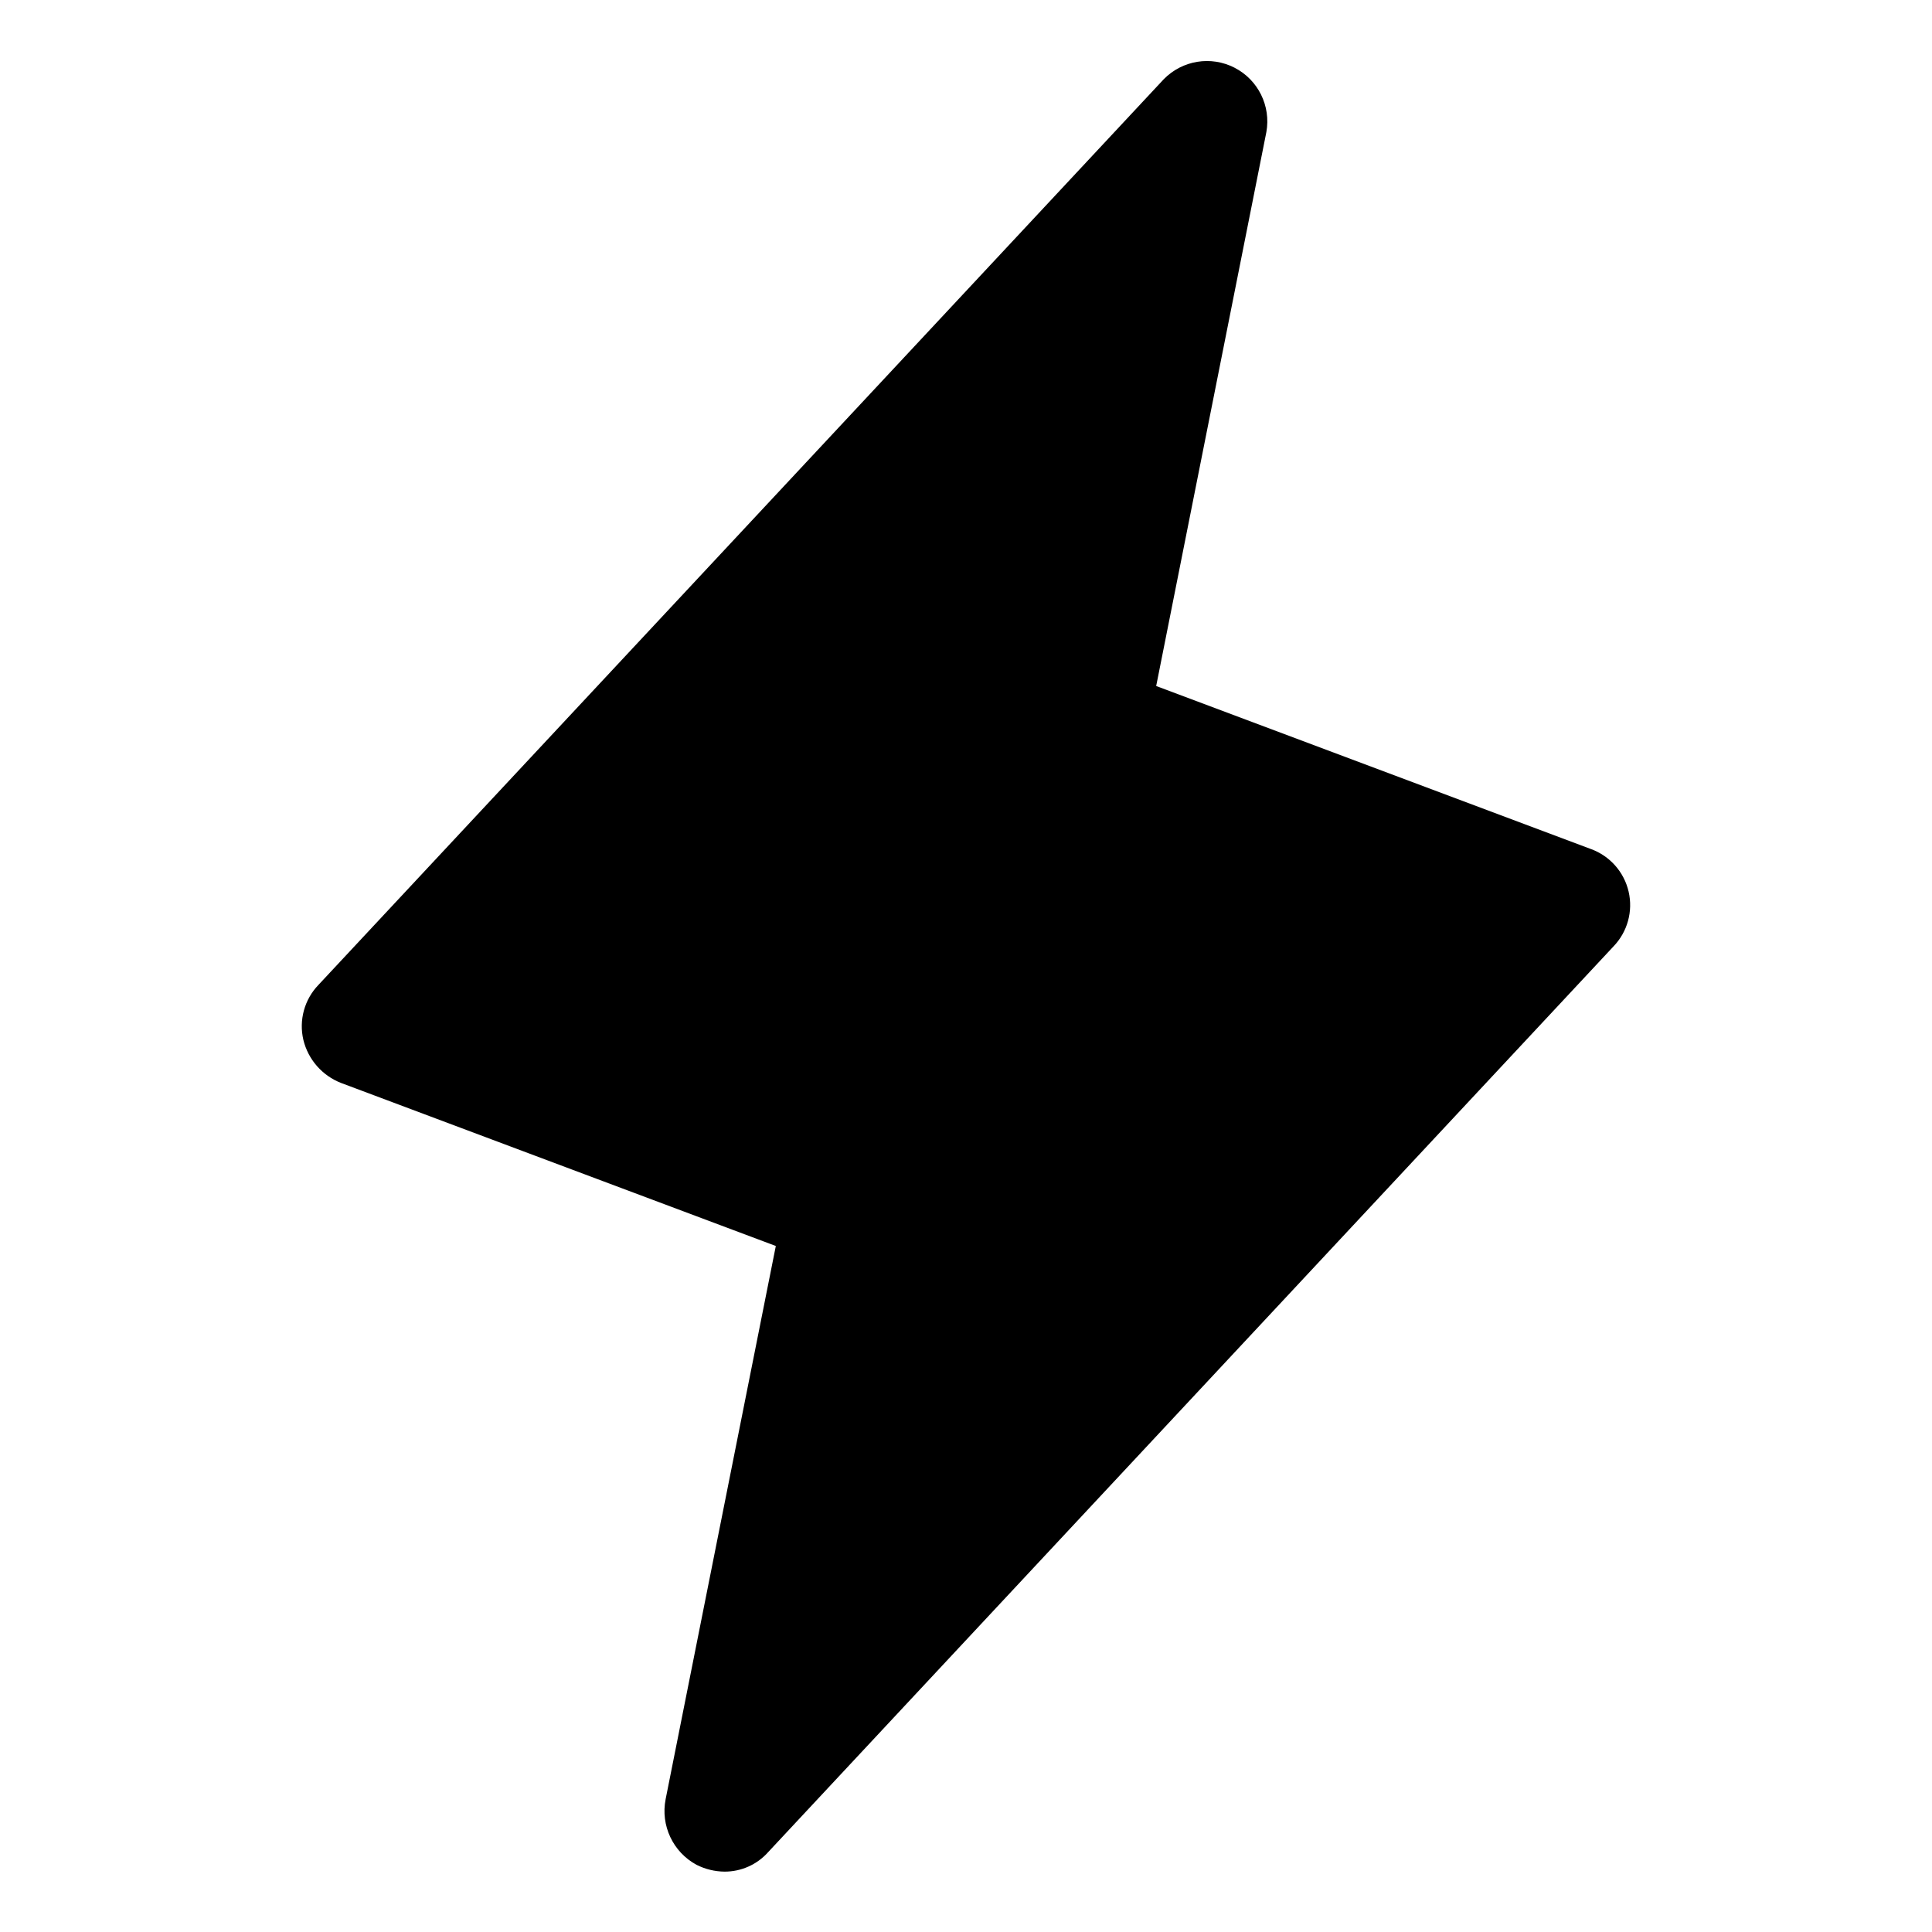
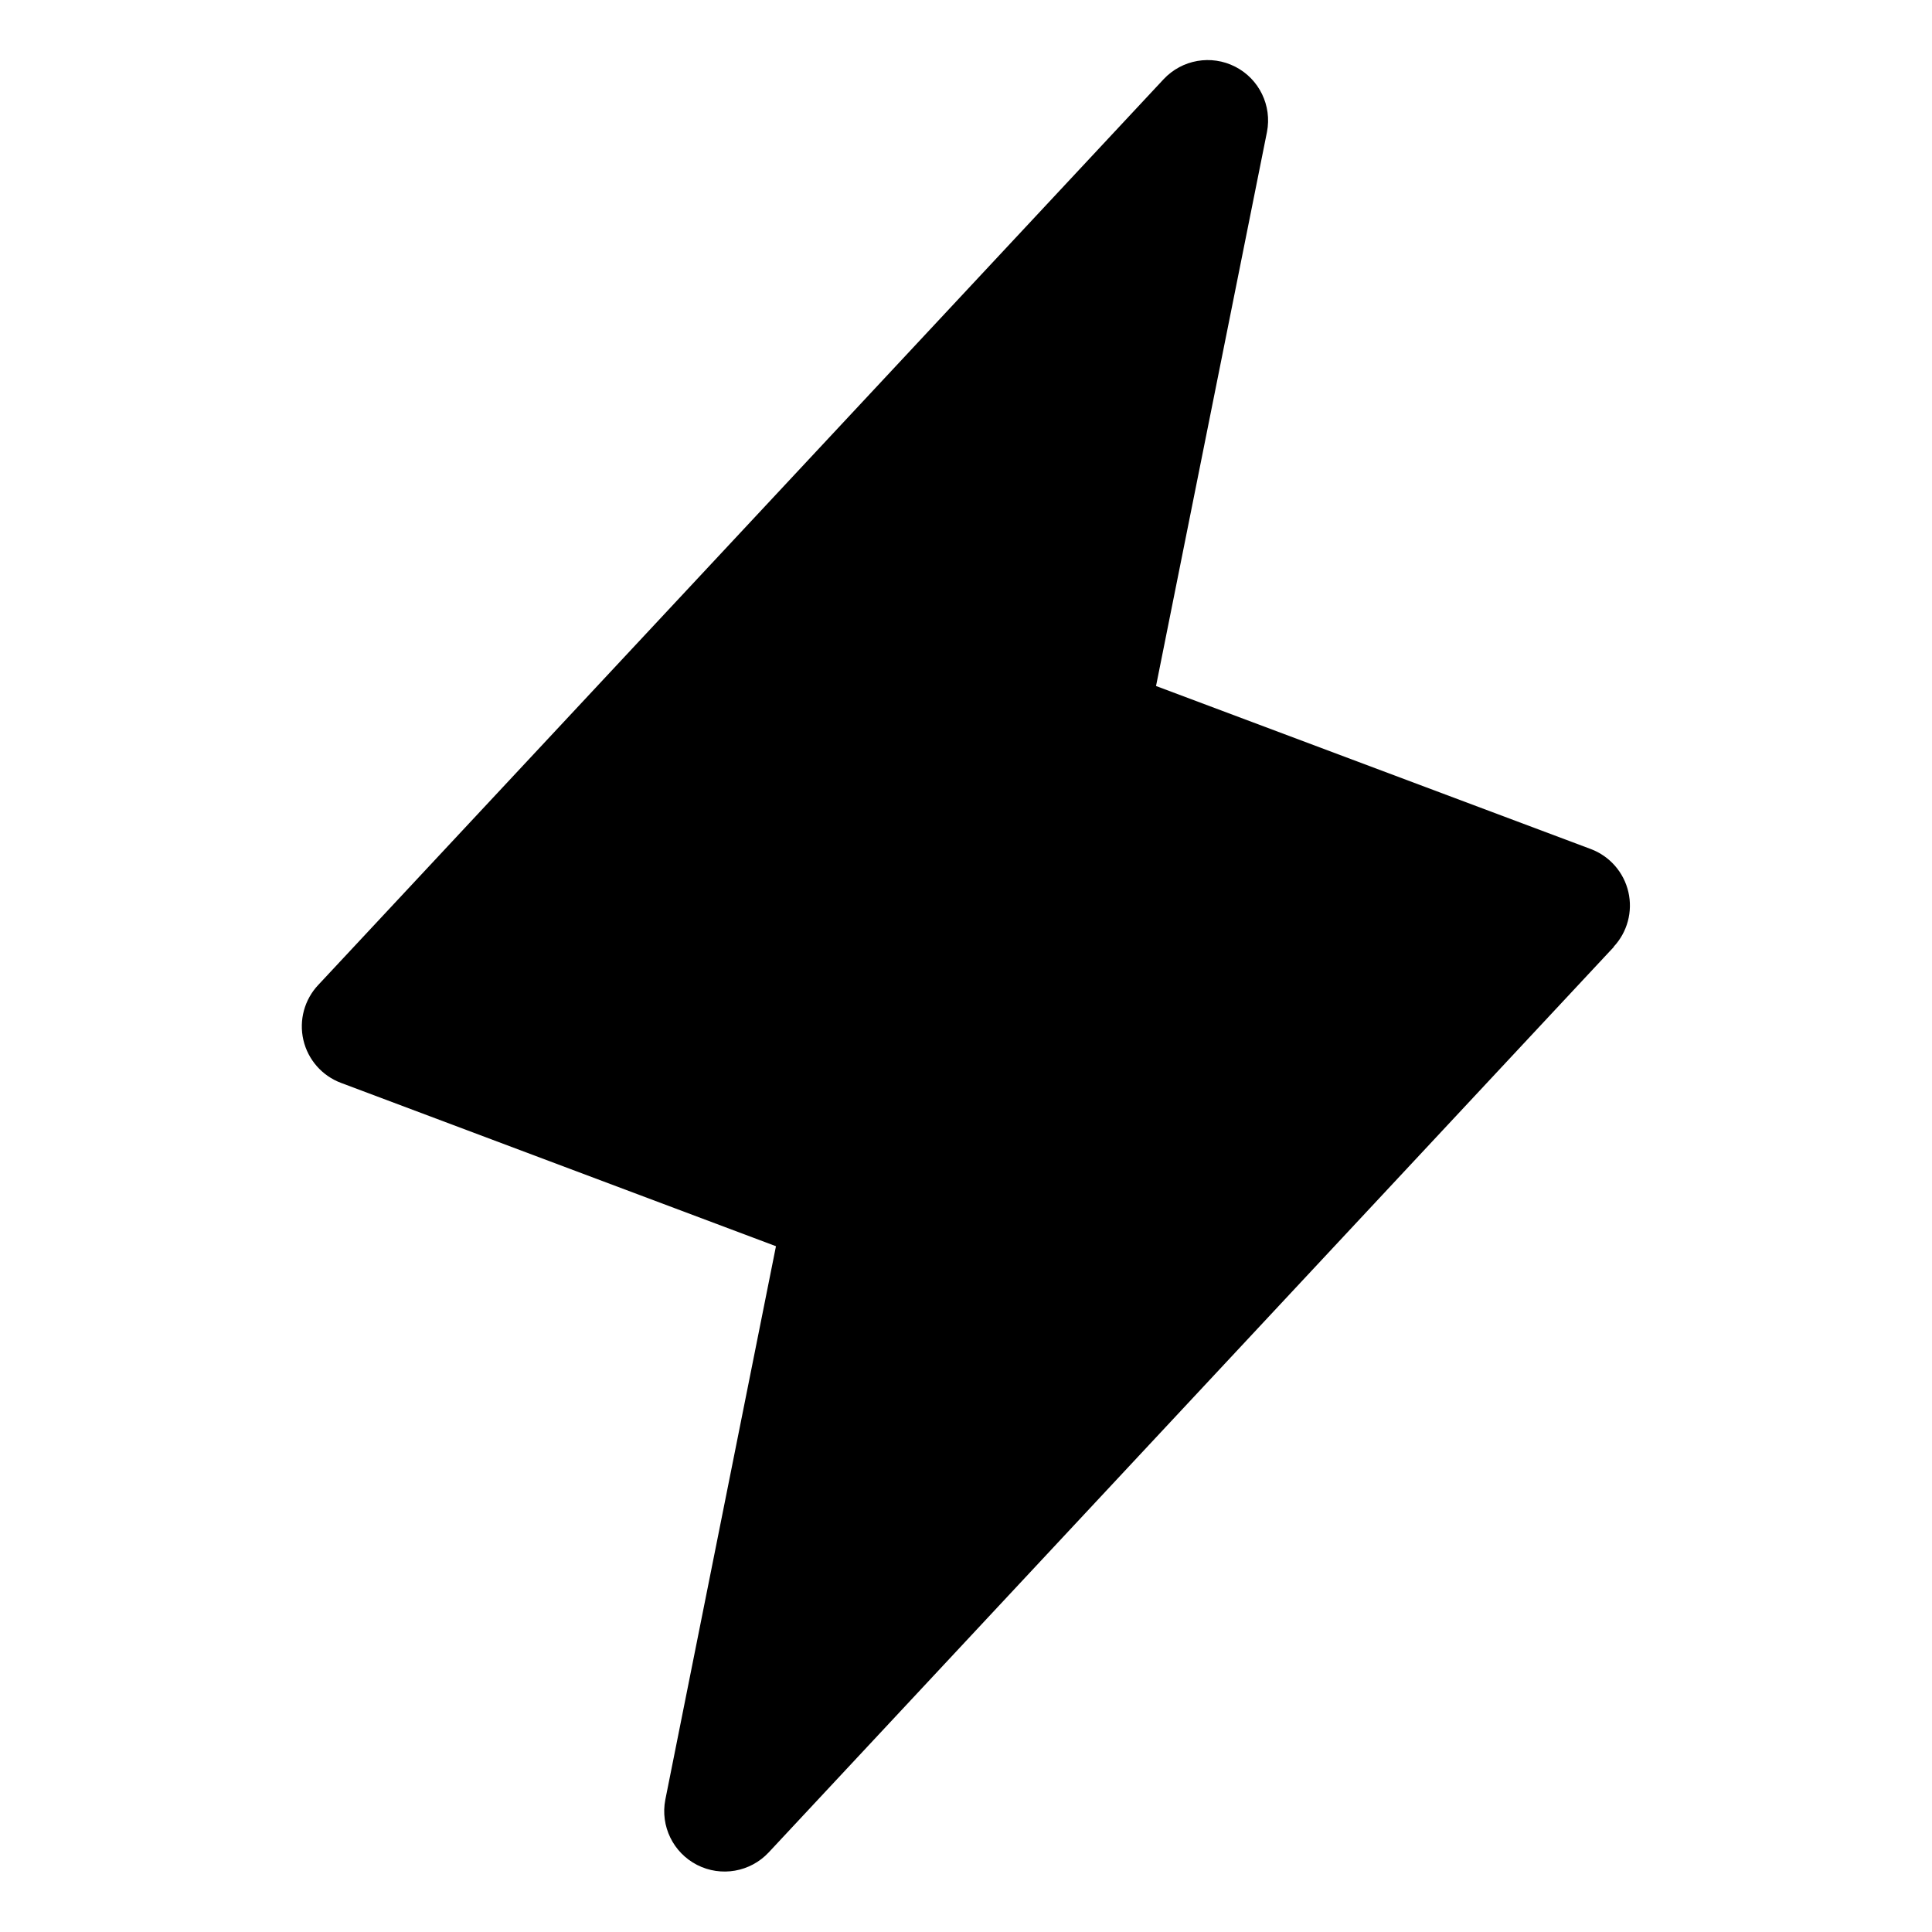
<svg xmlns="http://www.w3.org/2000/svg" viewbox="0 0 256 256" class="phosphor-svg" height="256px" width="256px" fill="currentColor" style="vertical-align:-0.25em;">
-   <path d="M213.8,125.4l-112,120A7.7,7.7,0,0,1,96,248a8.4,8.4,0,0,1-3.7-.9,8.1,8.1,0,0,1-4.1-8.7l14.6-73.3L45.2,143.5a8.2,8.2,0,0,1-5-5.7,7.9,7.9,0,0,1,2-7.3l112-120a8,8,0,0,1,13.6,7L153.2,90.9l57.6,21.6a7.9,7.9,0,0,1,3,12.9Z" />
+   <path d="M213.85,125.46l-112,120a8,8,0,0,1-13.69-7l14.66-73.33L45.19,143.49a8,8,0,0,1-3-13l112-120a8,8,0,0,1,13.69,7L153.18,90.9l57.63,21.61a8,8,0,0,1,3,12.95Z" />
</svg>
